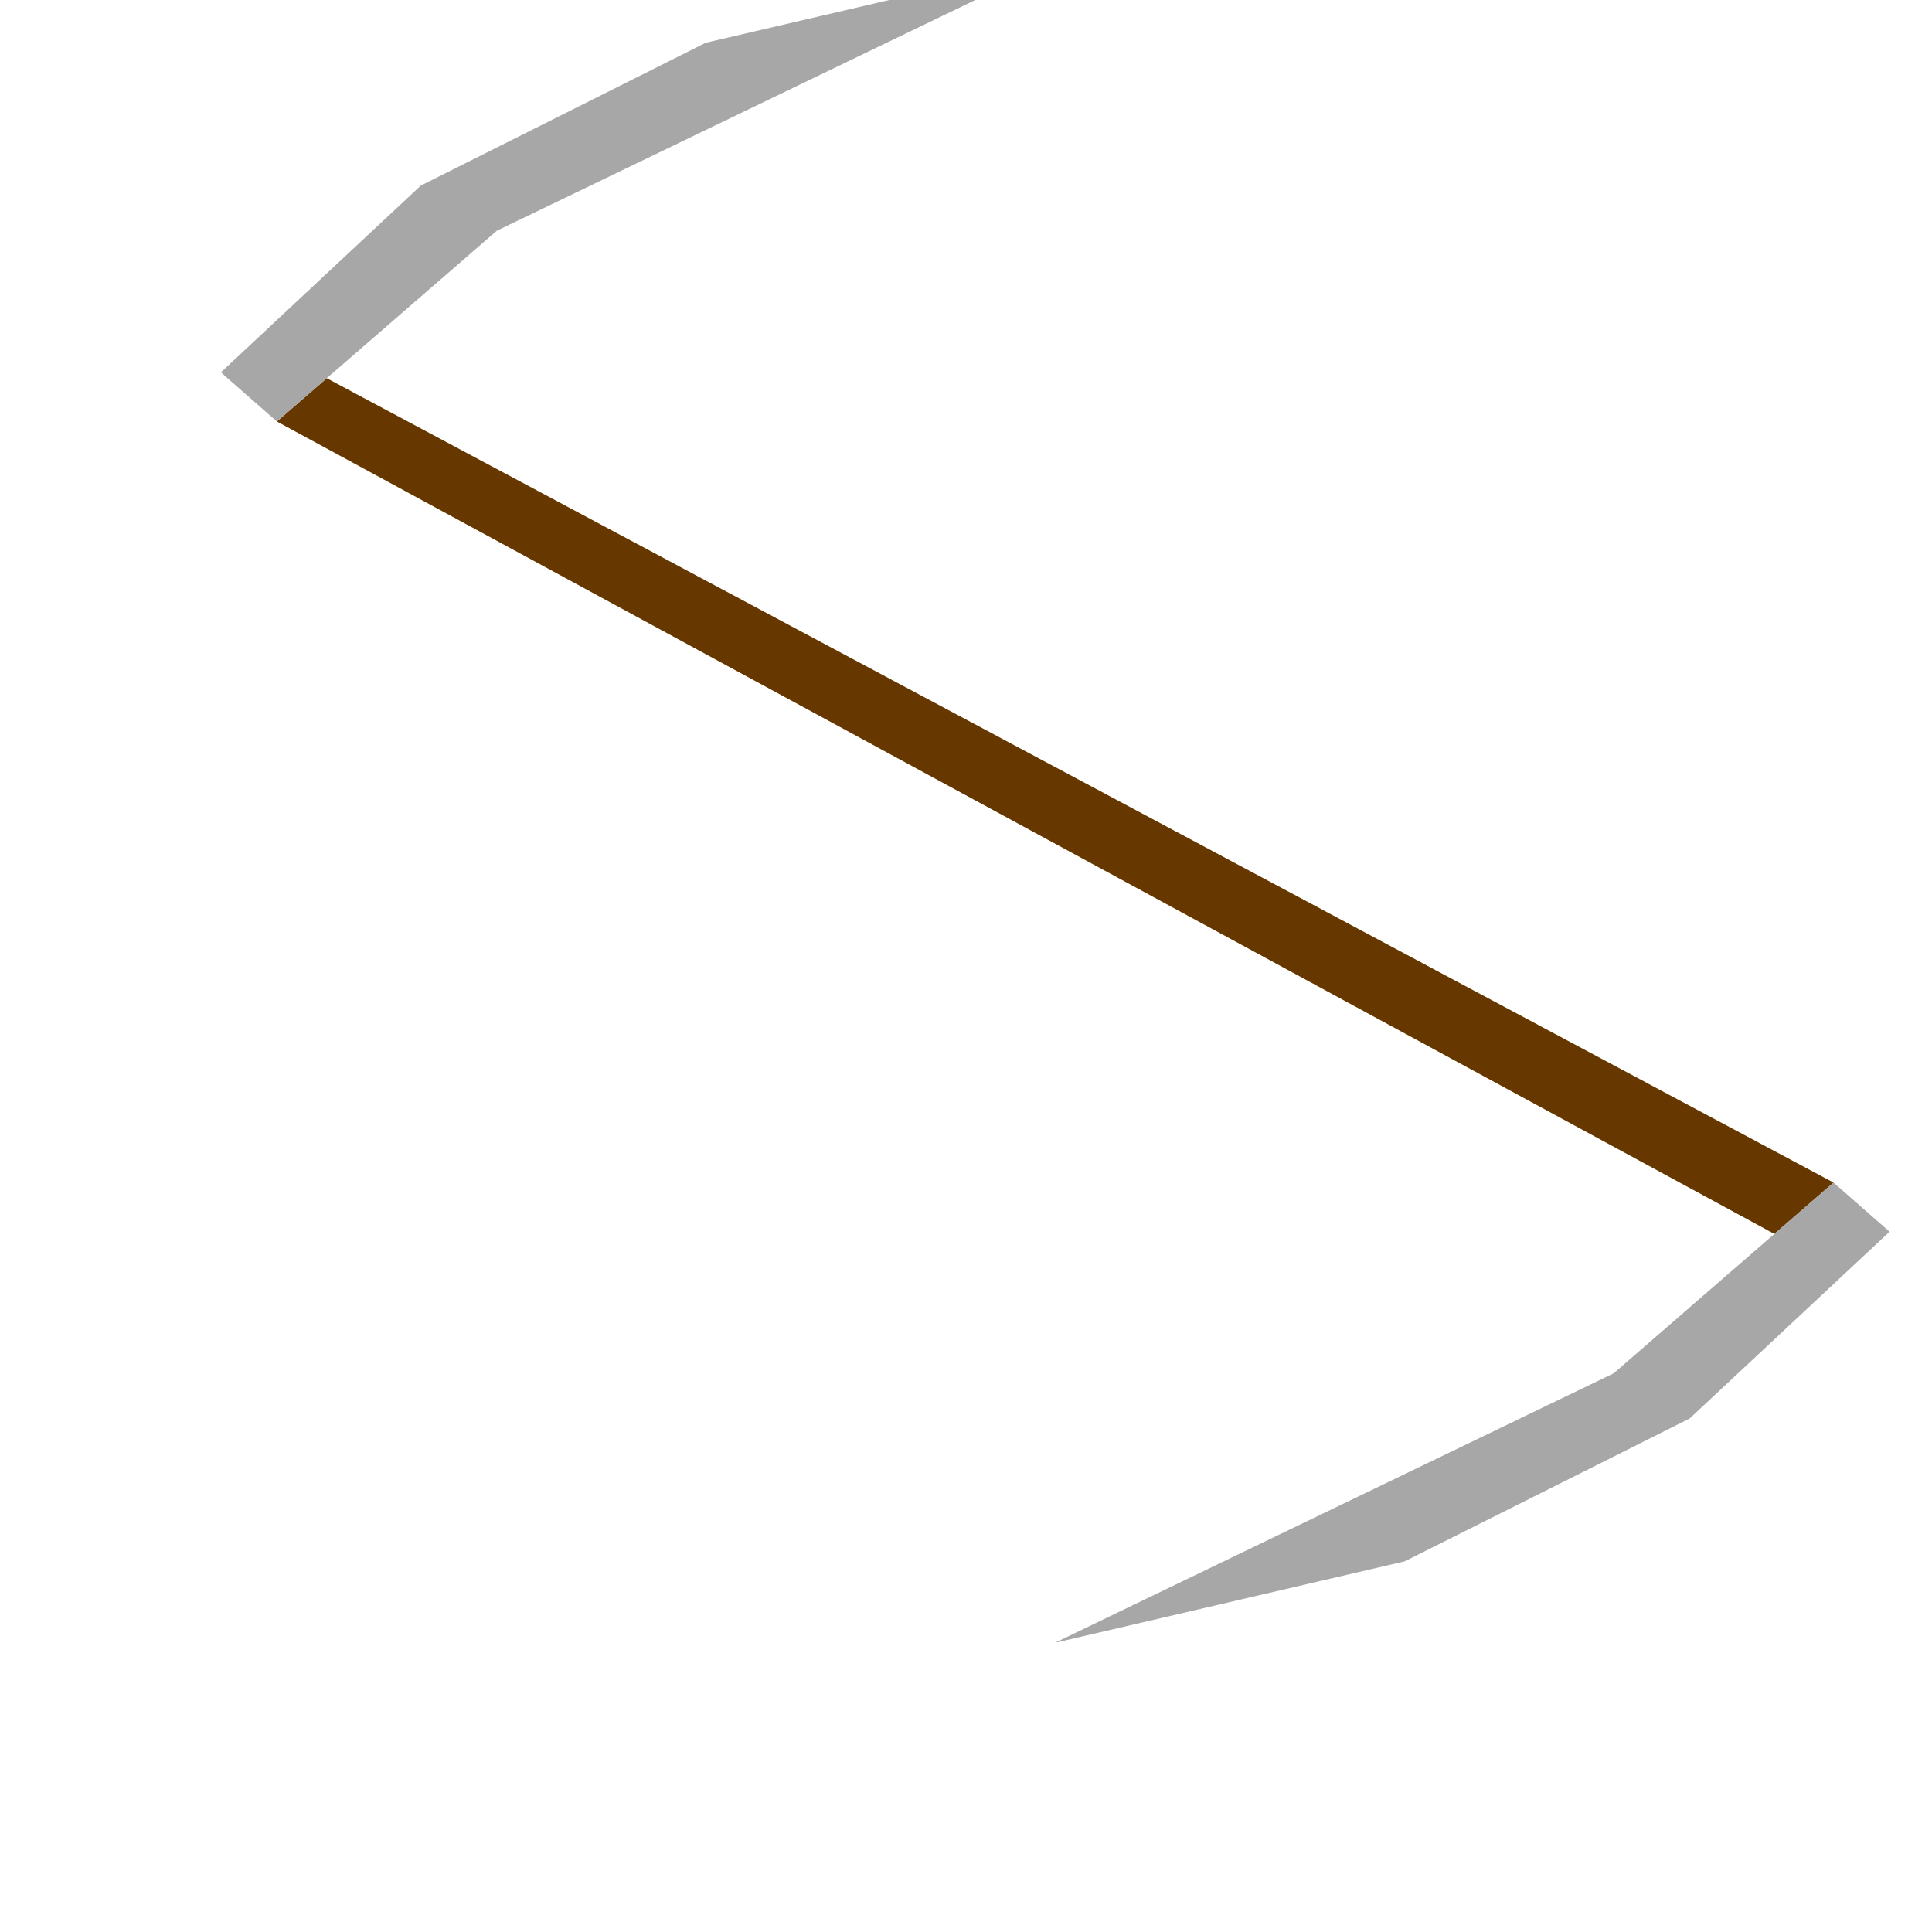
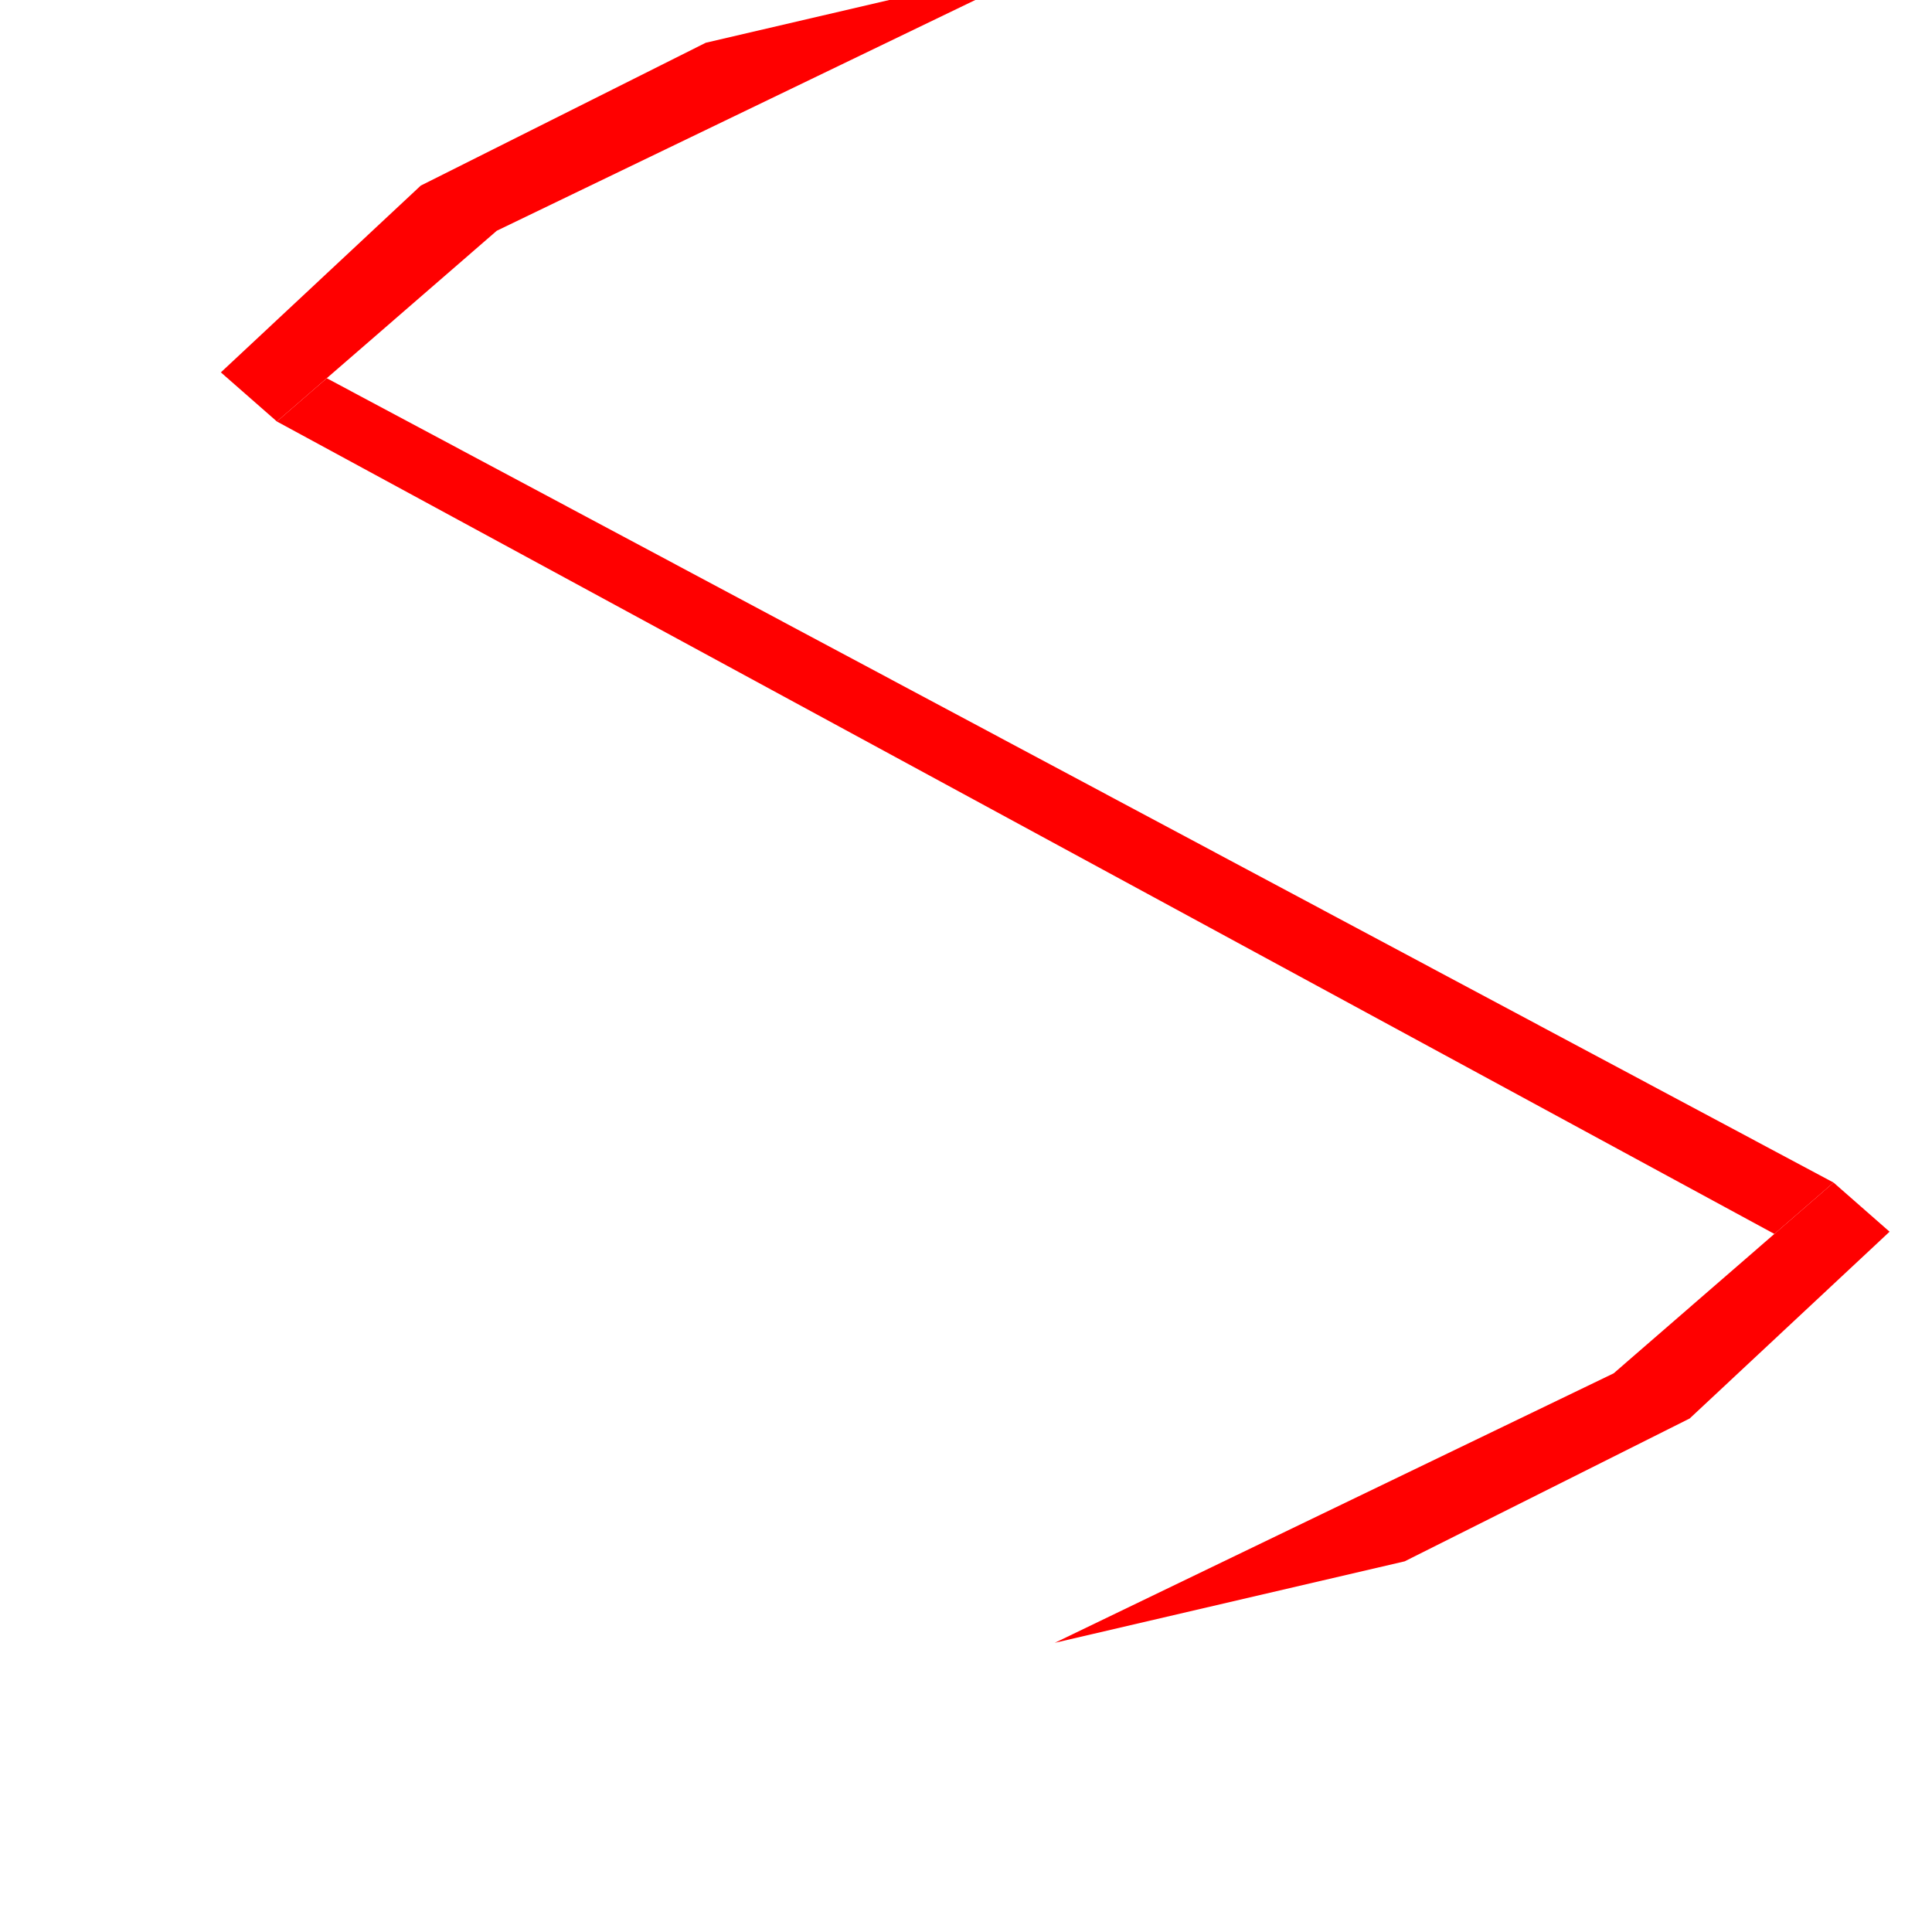
<svg xmlns="http://www.w3.org/2000/svg" id="svg10609" version="1.1" viewBox="0 0 100 100" height="100mm" width="100mm">
  <defs id="defs10606" />
  <g id="layer1">
-     <path style="fill:#663800;fill-opacity:1;stroke:none;stroke-width:1.137;stroke-opacity:1" d="M 16.913,19.577 94.905,61.21 91.842,63.868 14.331,21.816" id="snath" />
-     <path style="fill:#a7a7a7;fill-opacity:1;stroke:none;stroke-width:1.137;stroke-opacity:1" d="M 94.905,61.21 83.522,71.084 54.596,85.032 72.704,80.815 87.458,73.42 97.804,63.753" id="blade1">
+     <path style="fill:#ff0000;fill-opacity:1;stroke:none;stroke-width:1.137;stroke-opacity:1" d="M 16.913,19.577 94.905,61.21 91.842,63.868 14.331,21.816" id="snath" />
+     <path style="fill:#ff0000;fill-opacity:1;stroke:none;stroke-width:1.137;stroke-opacity:1" d="M 94.905,61.21 83.522,71.084 54.596,85.032 72.704,80.815 87.458,73.42 97.804,63.753" id="blade1">
      </path>
-     <path style="fill:#a7a7a7;fill-opacity:1;stroke:none;stroke-width:1.137;stroke-opacity:1" d="M 14.331,21.816 25.714,11.943 54.641,-2.006 36.532,2.212 21.778,9.607 11.432,19.274" id="blade2">
+     <path style="fill:#ff0000;fill-opacity:1;stroke:none;stroke-width:1.137;stroke-opacity:1" d="M 14.331,21.816 25.714,11.943 54.641,-2.006 36.532,2.212 21.778,9.607 11.432,19.274" id="blade2">
      </path>
  </g>
</svg>
